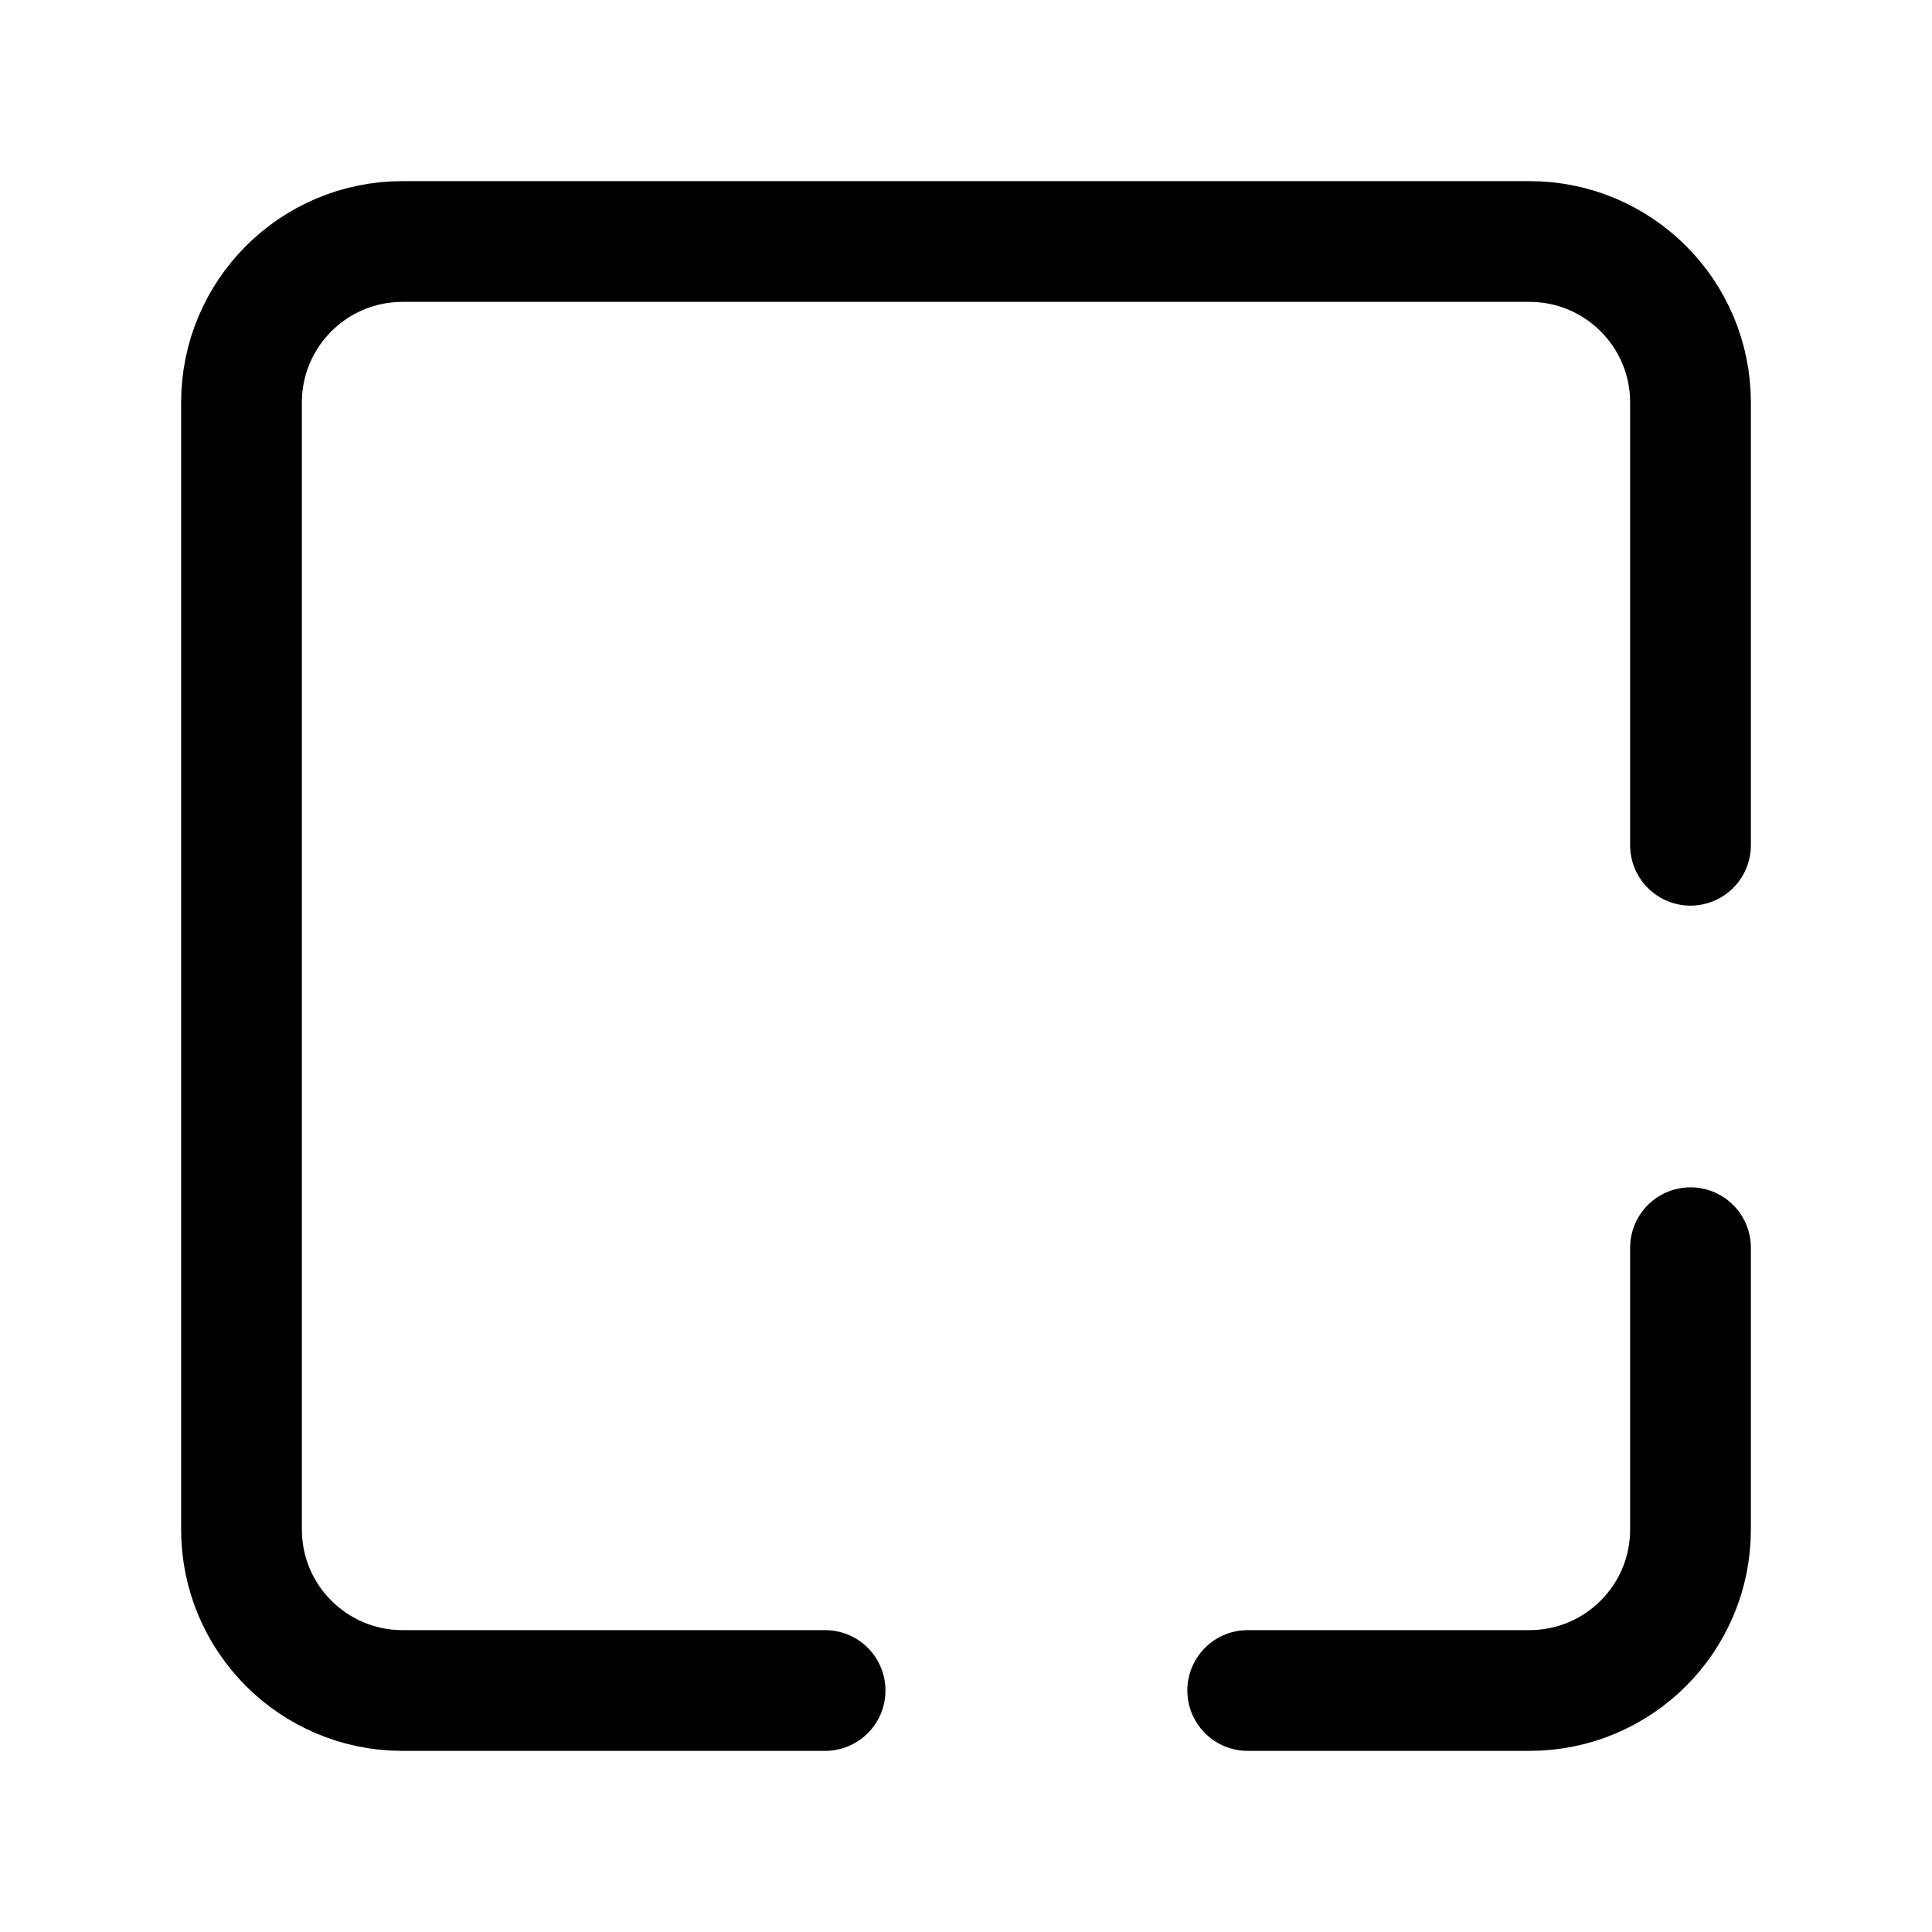
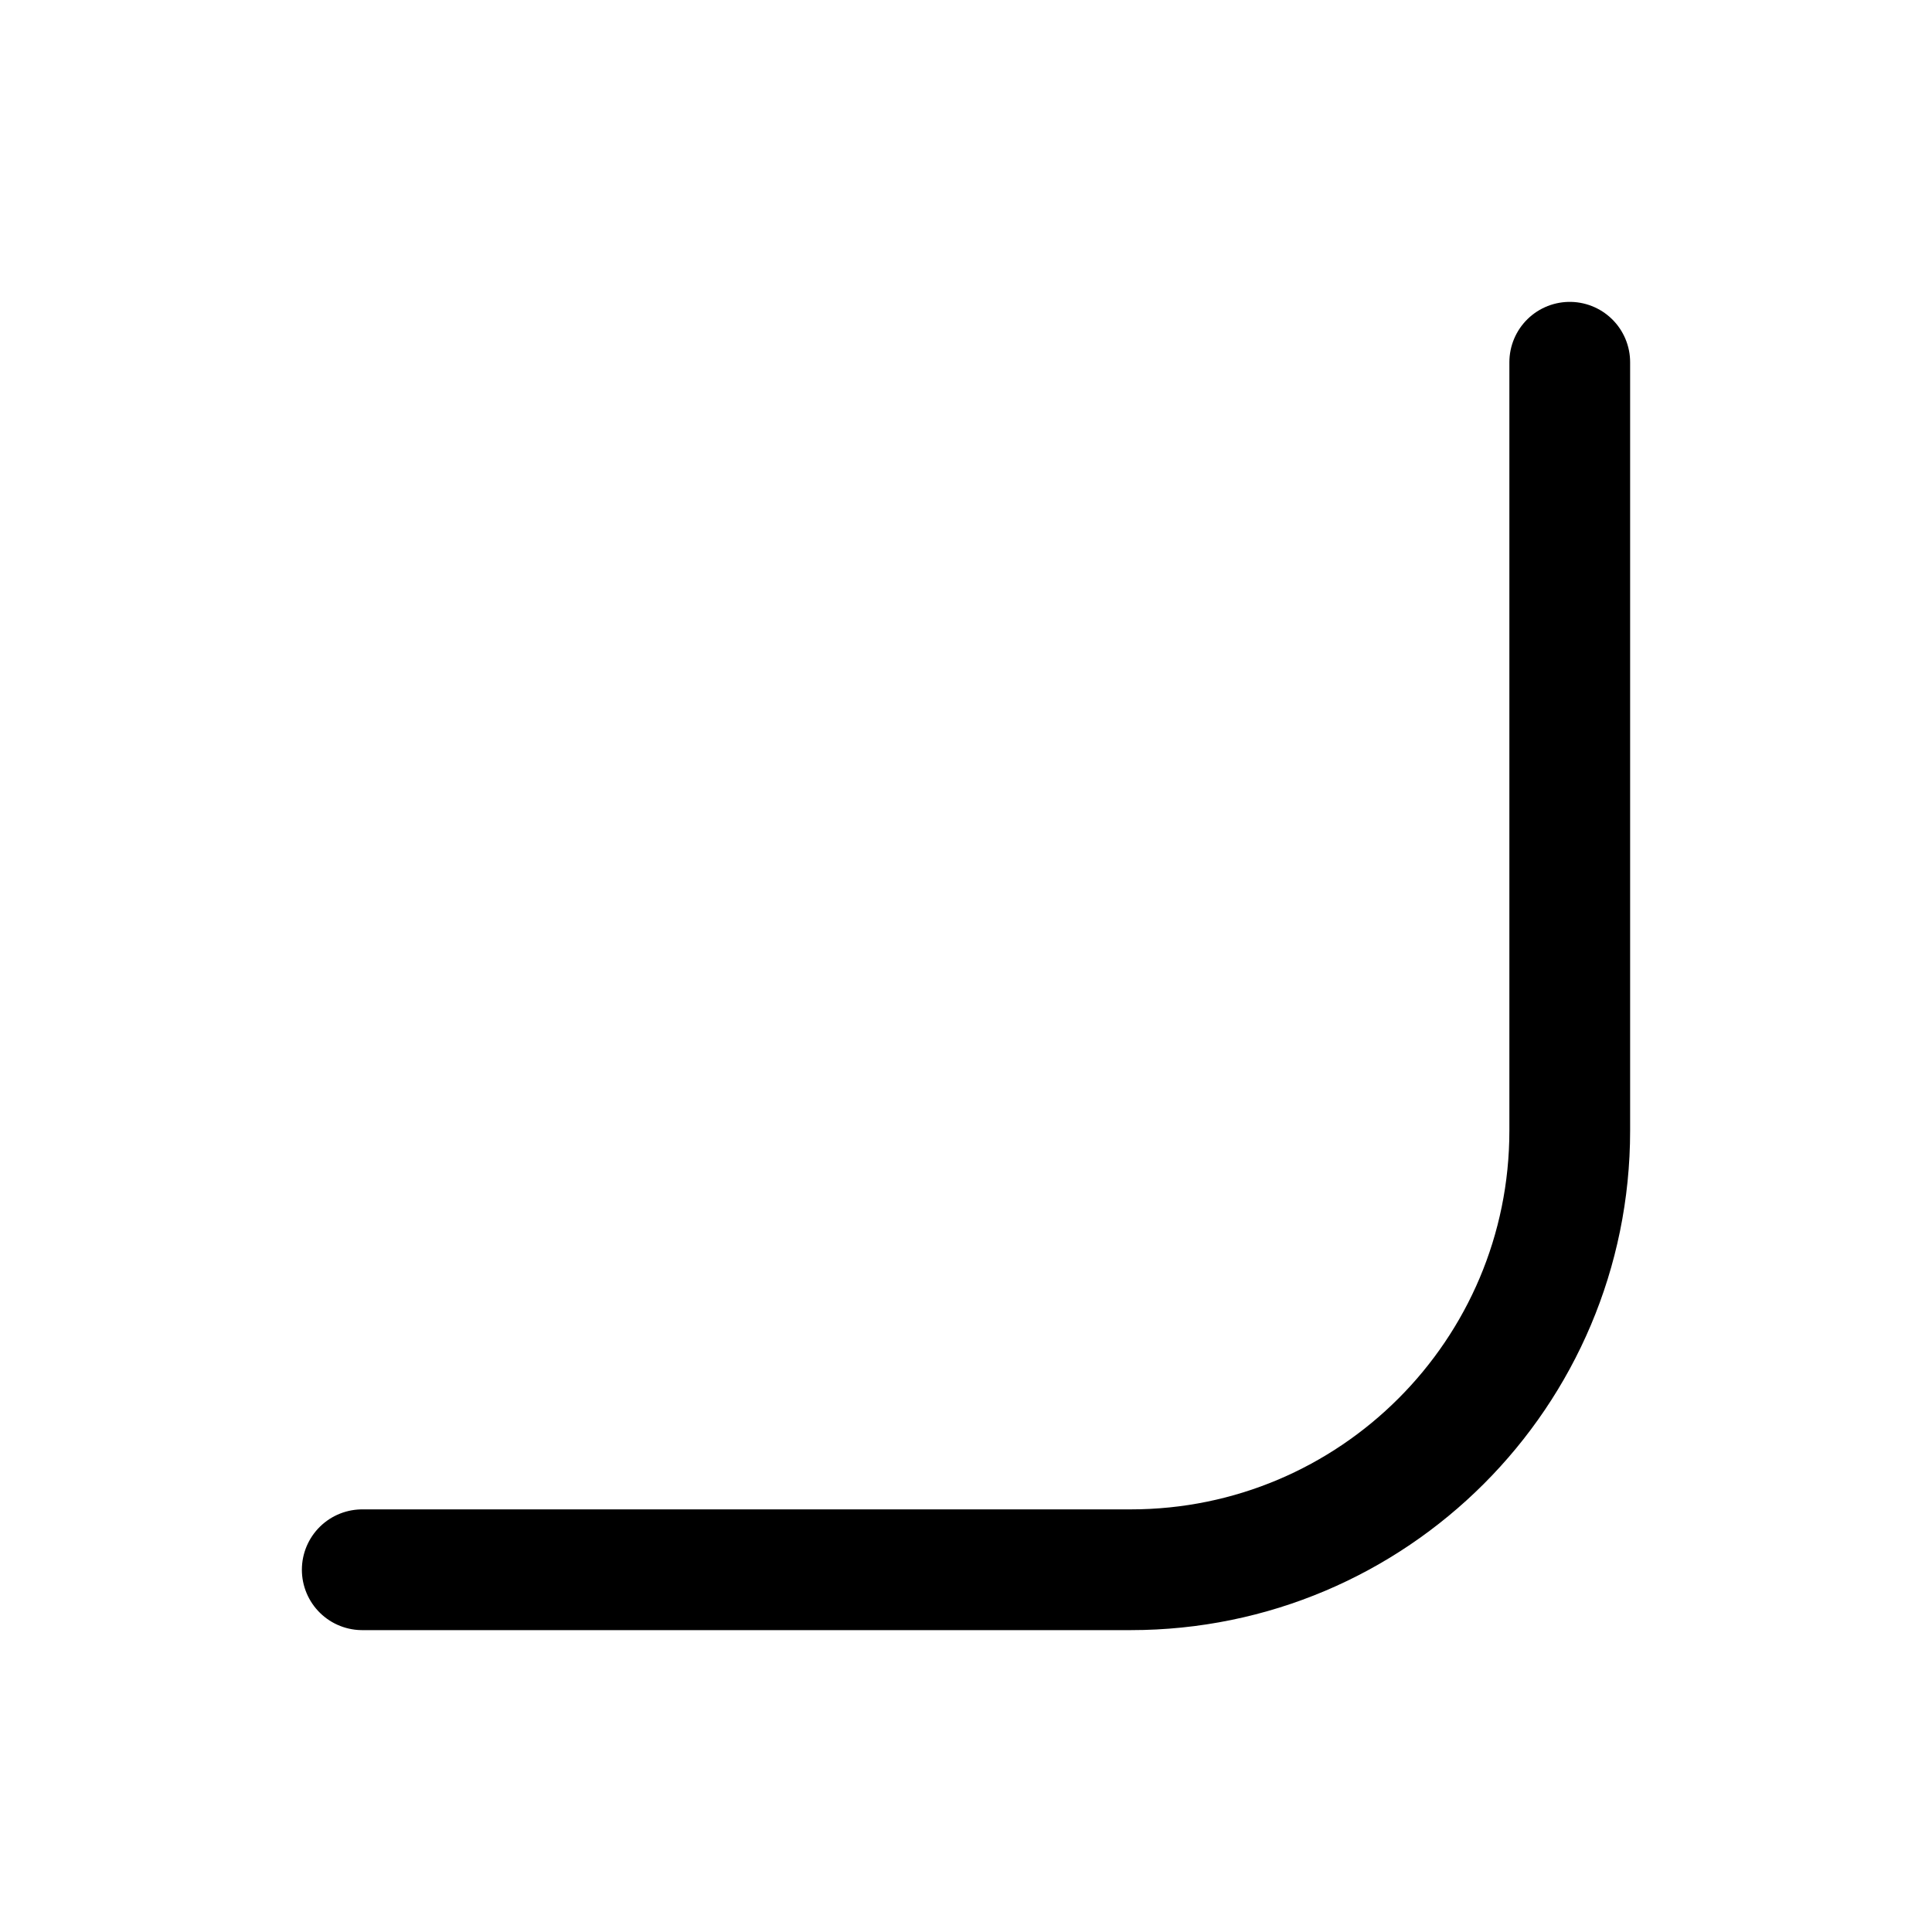
<svg xmlns="http://www.w3.org/2000/svg" width="16" height="16" viewBox="0 0 16 16" fill="none">
-   <path d="M14 10.333L14 12.667C14 13.403 13.403 14 12.667 14L10.333 14M14 7L14 3.333C14 2.597 13.403 2 12.667 2L3.333 2C2.597 2 2 2.597 2 3.333L2 12.667C2 13.403 2.597 14 3.333 14L6.833 14" stroke="currentColor" stroke-linecap="round" stroke-linejoin="round" />
+   <path d="M13 3L13 9.364C13 11.372 11.372 13 9.364 13L3 13" stroke="currentColor" stroke-linecap="round" stroke-linejoin="round" />
</svg>
